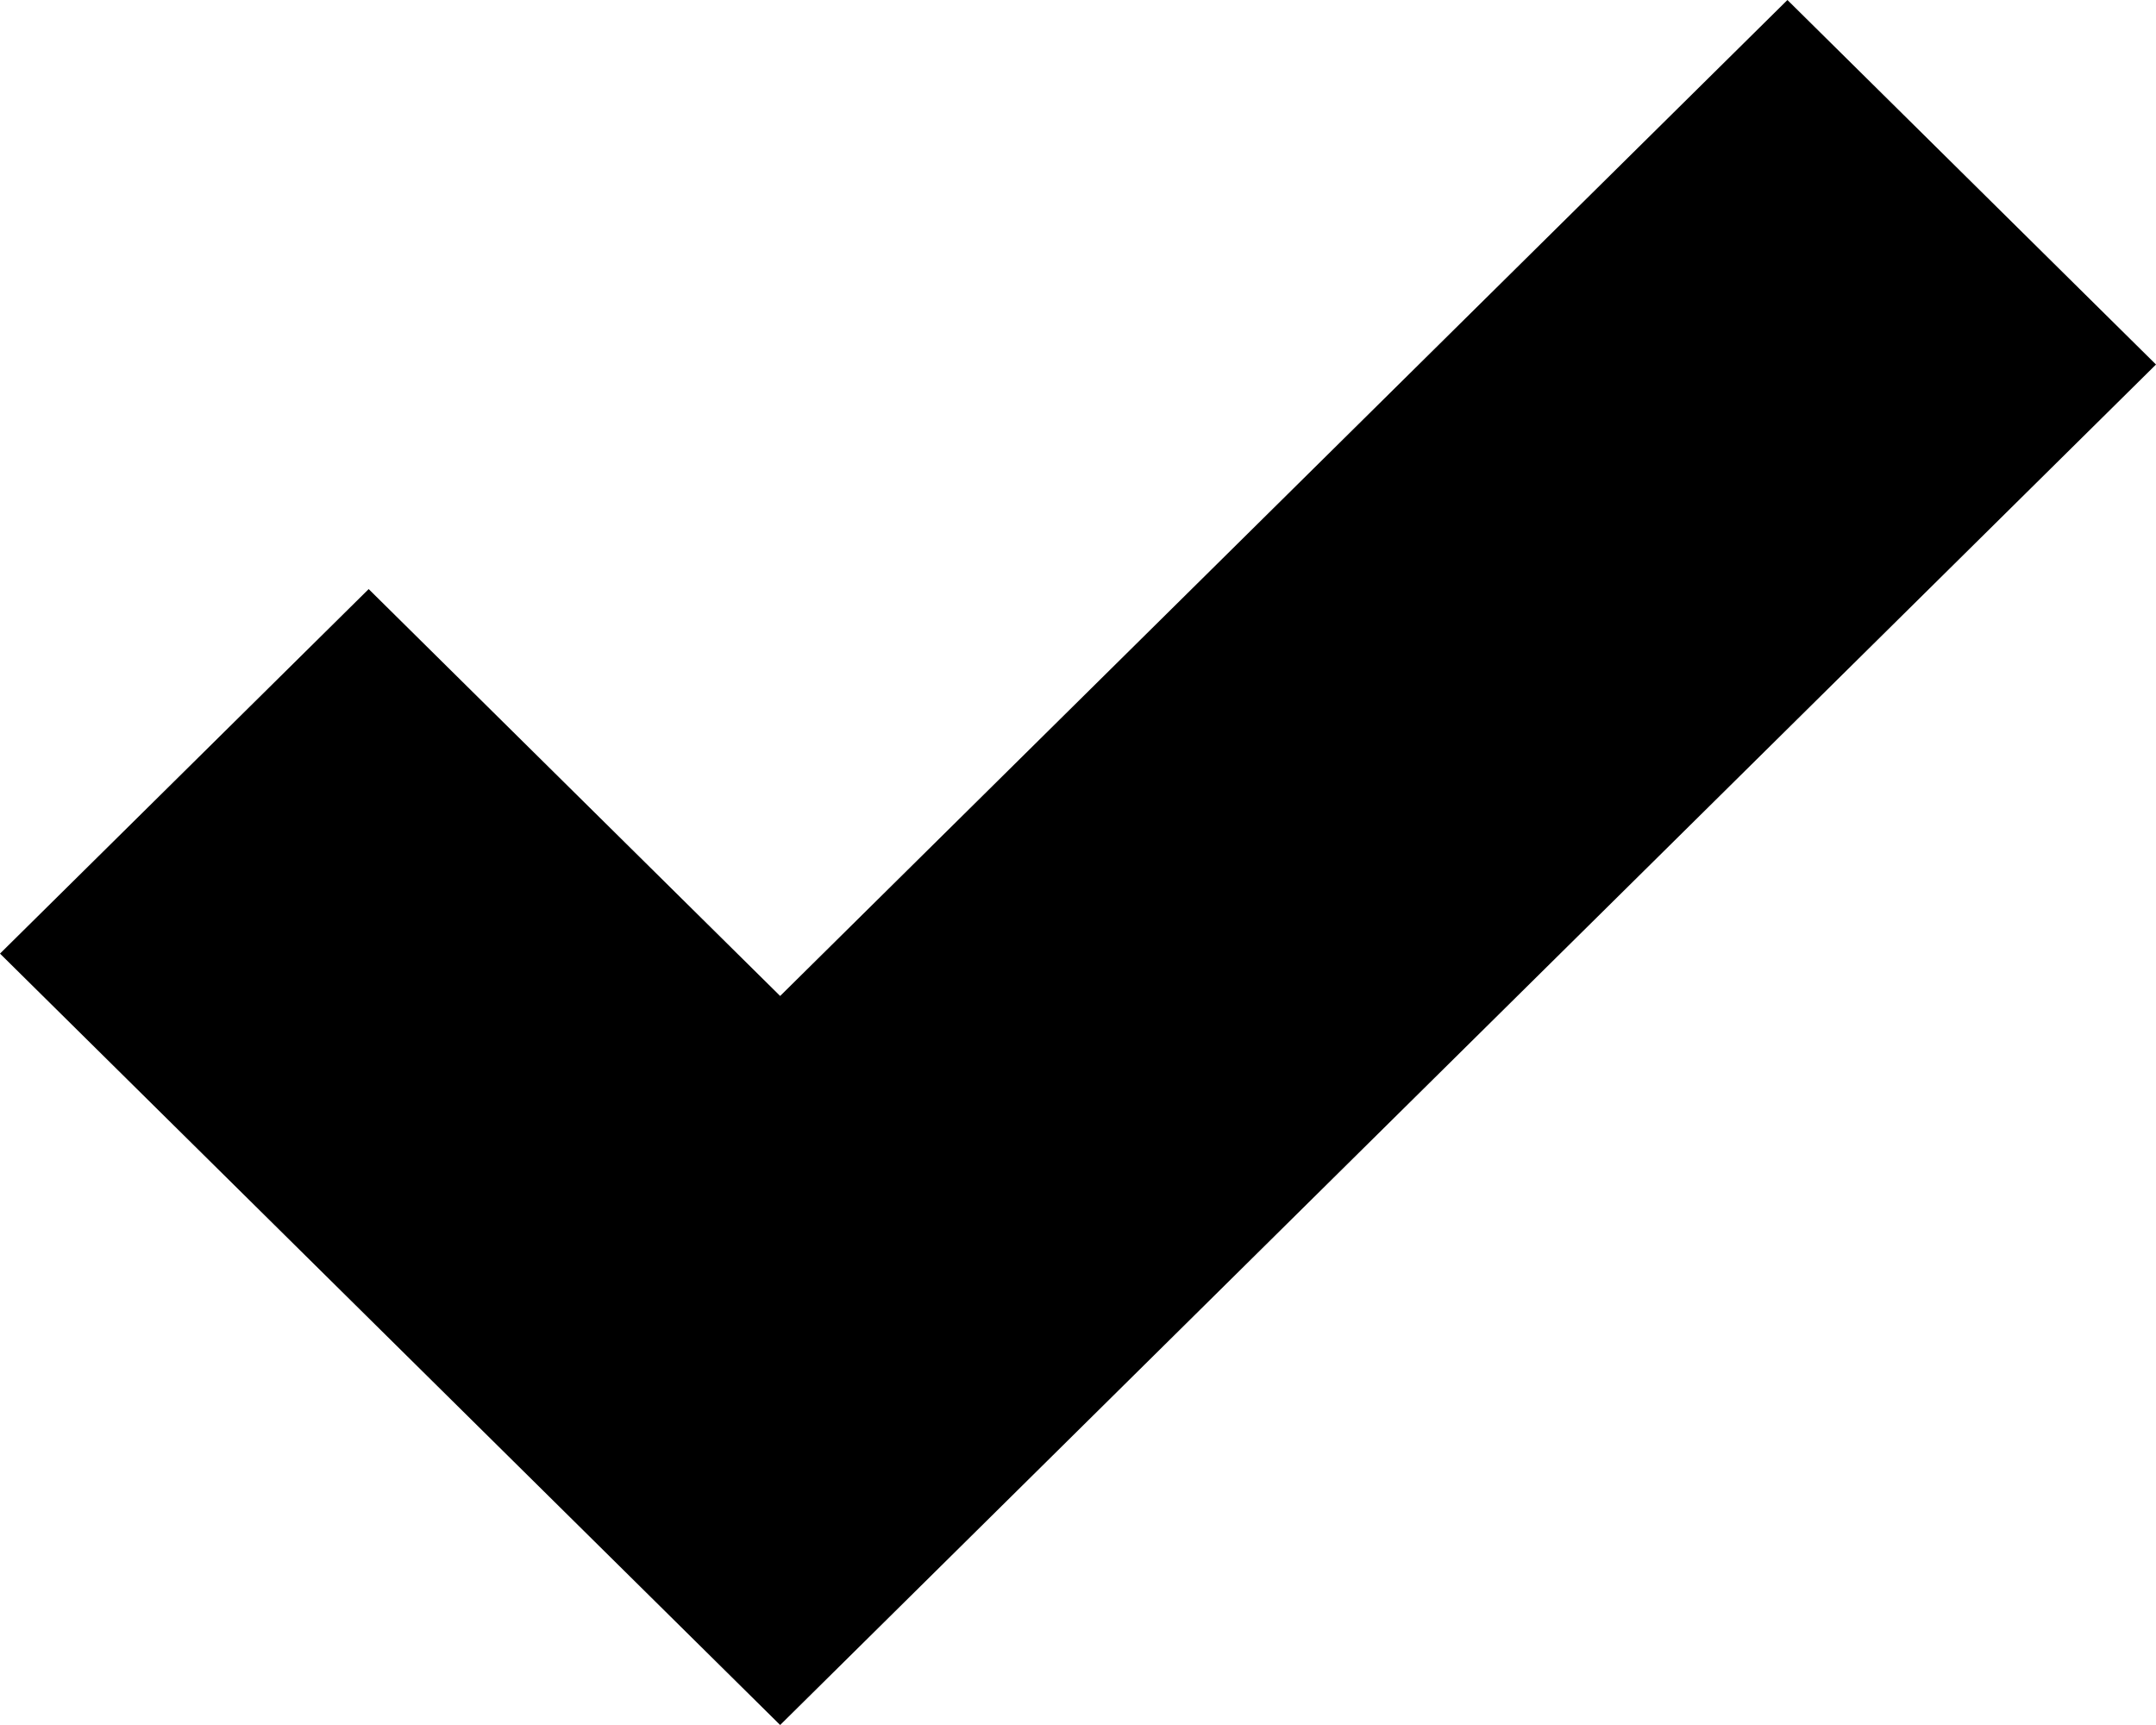
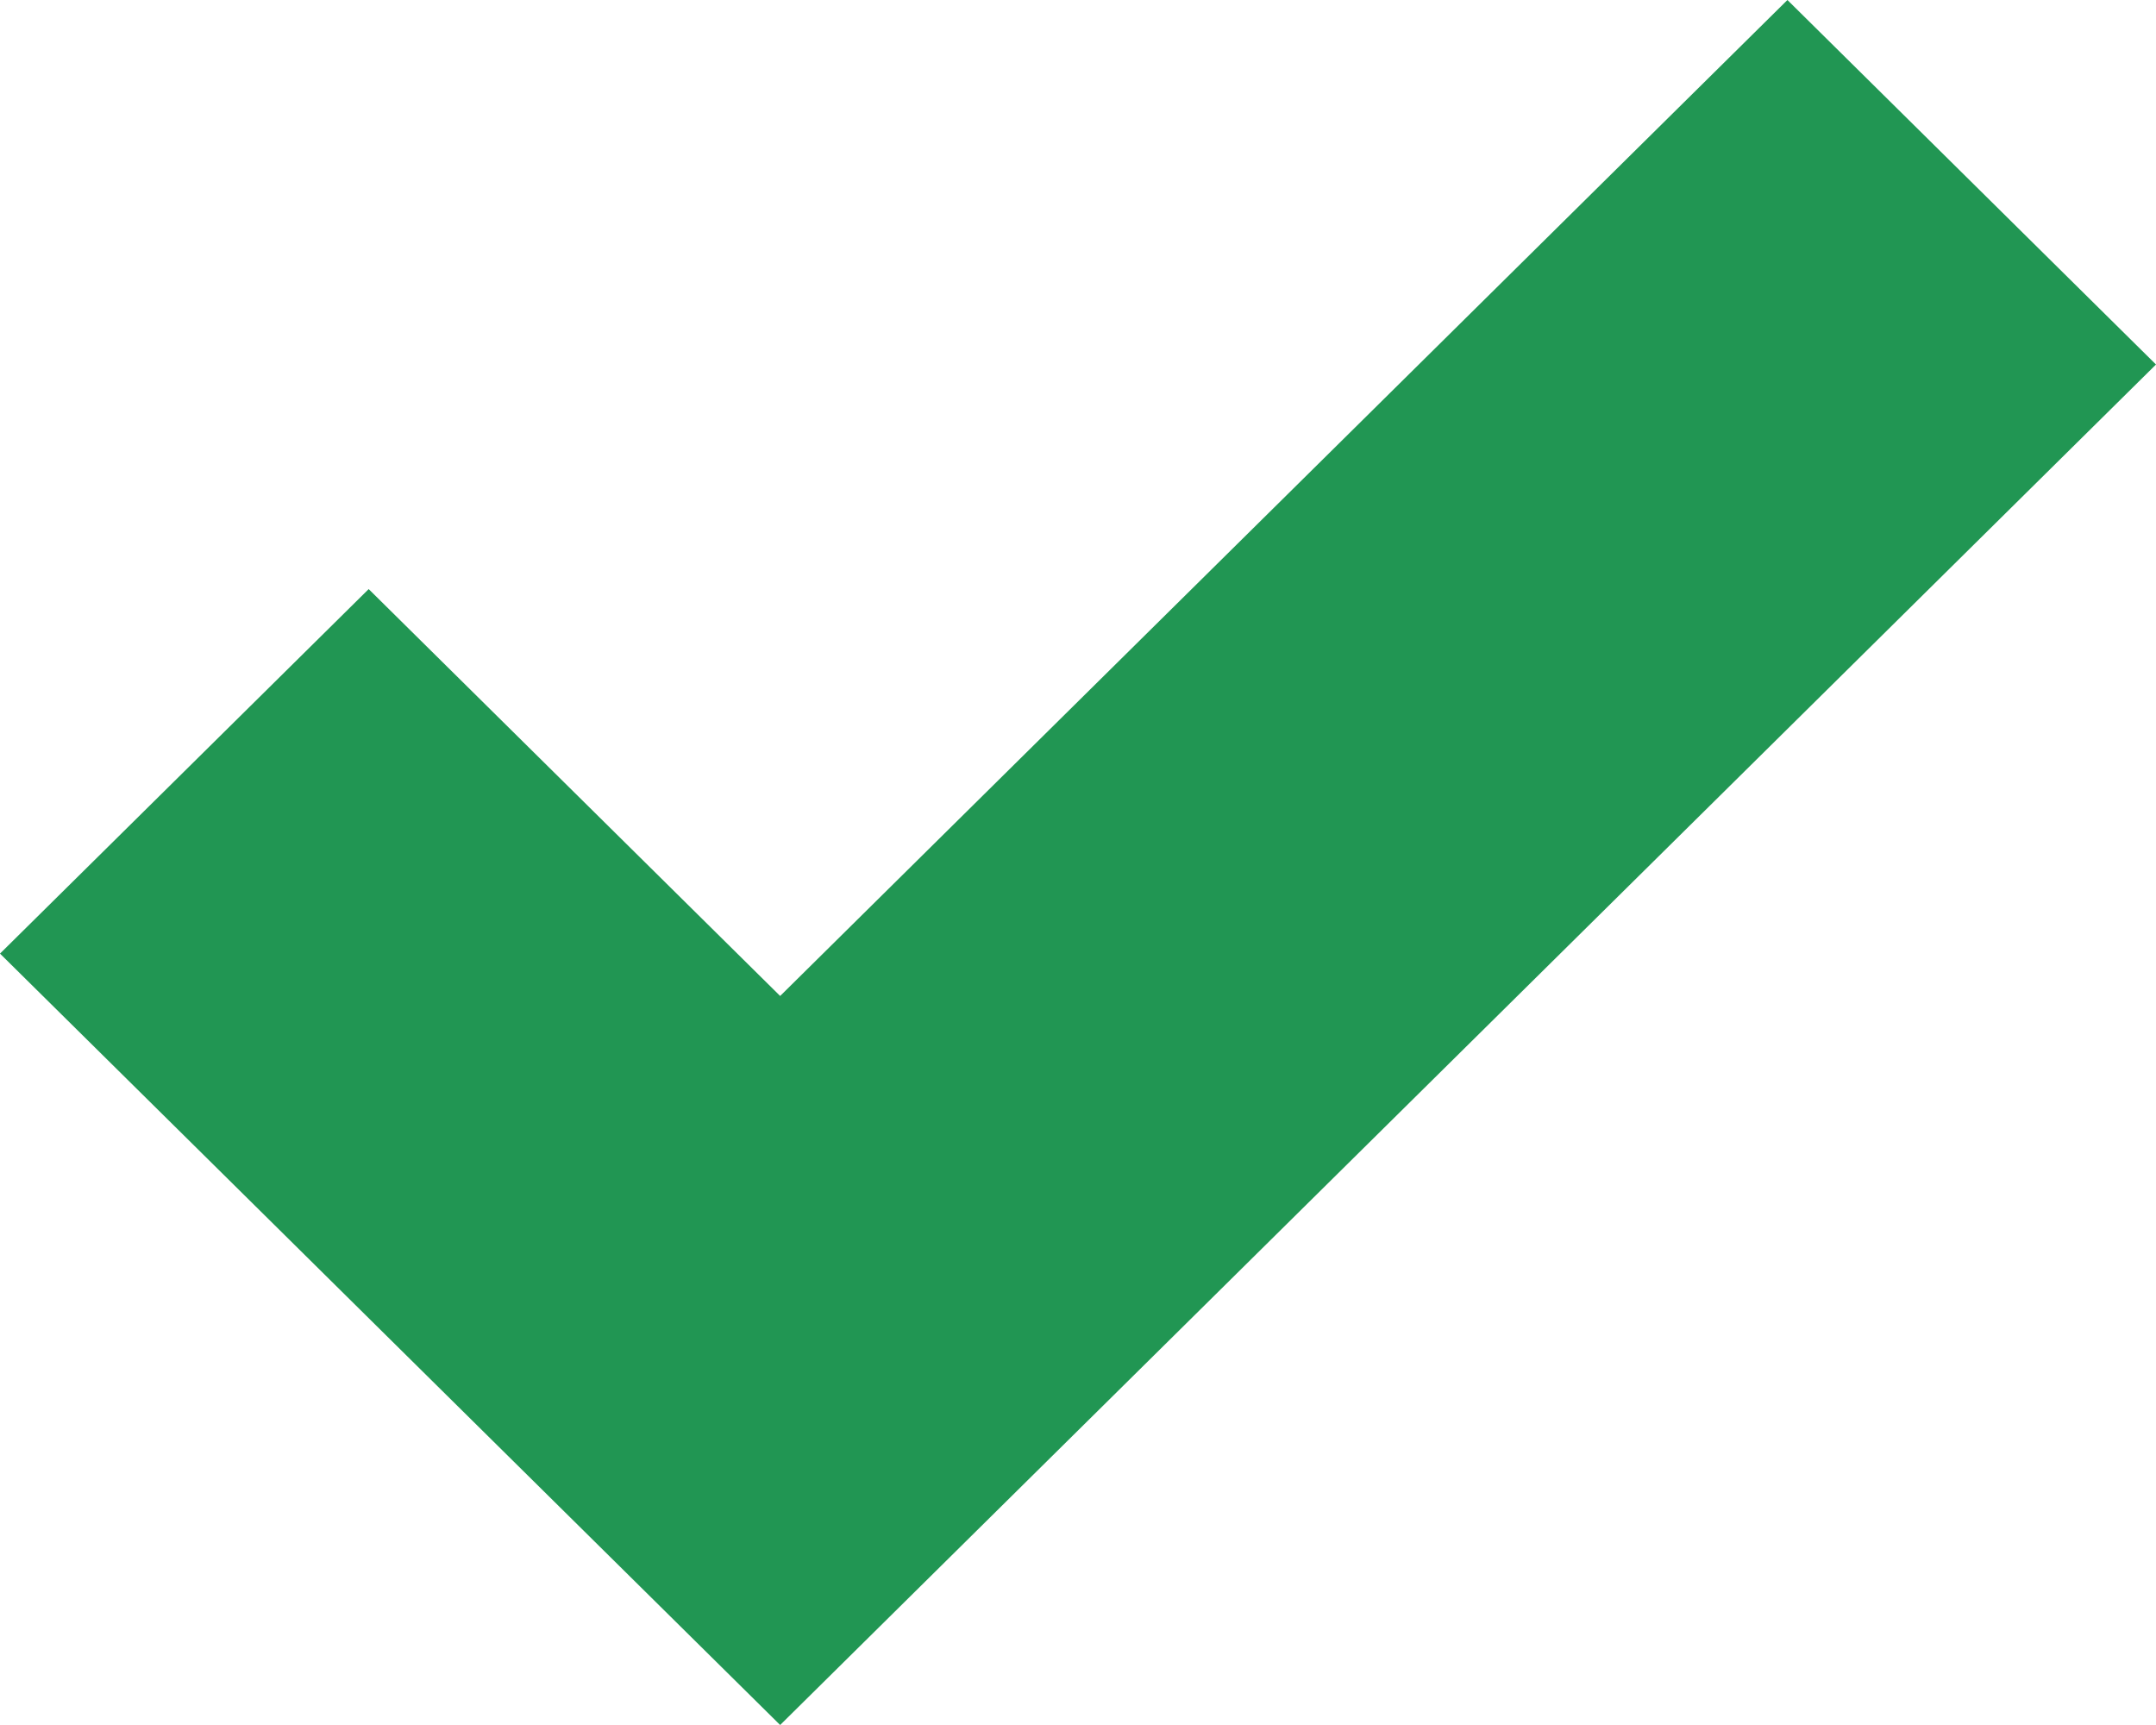
<svg xmlns="http://www.w3.org/2000/svg" width="20" height="16" viewBox="0 0 20 16" fill="none">
-   <path fill-rule="evenodd" clip-rule="evenodd" d="M20 3.381L7.237 16L0 8.845L3.42 5.464L7.237 9.238L16.581 0L20 3.381Z" fill="black" />
+   <path fill-rule="evenodd" clip-rule="evenodd" d="M20 3.381L7.237 16L0 8.845L3.42 5.464L7.237 9.238L16.581 0L20 3.381Z" fill="#219653" />
</svg>
